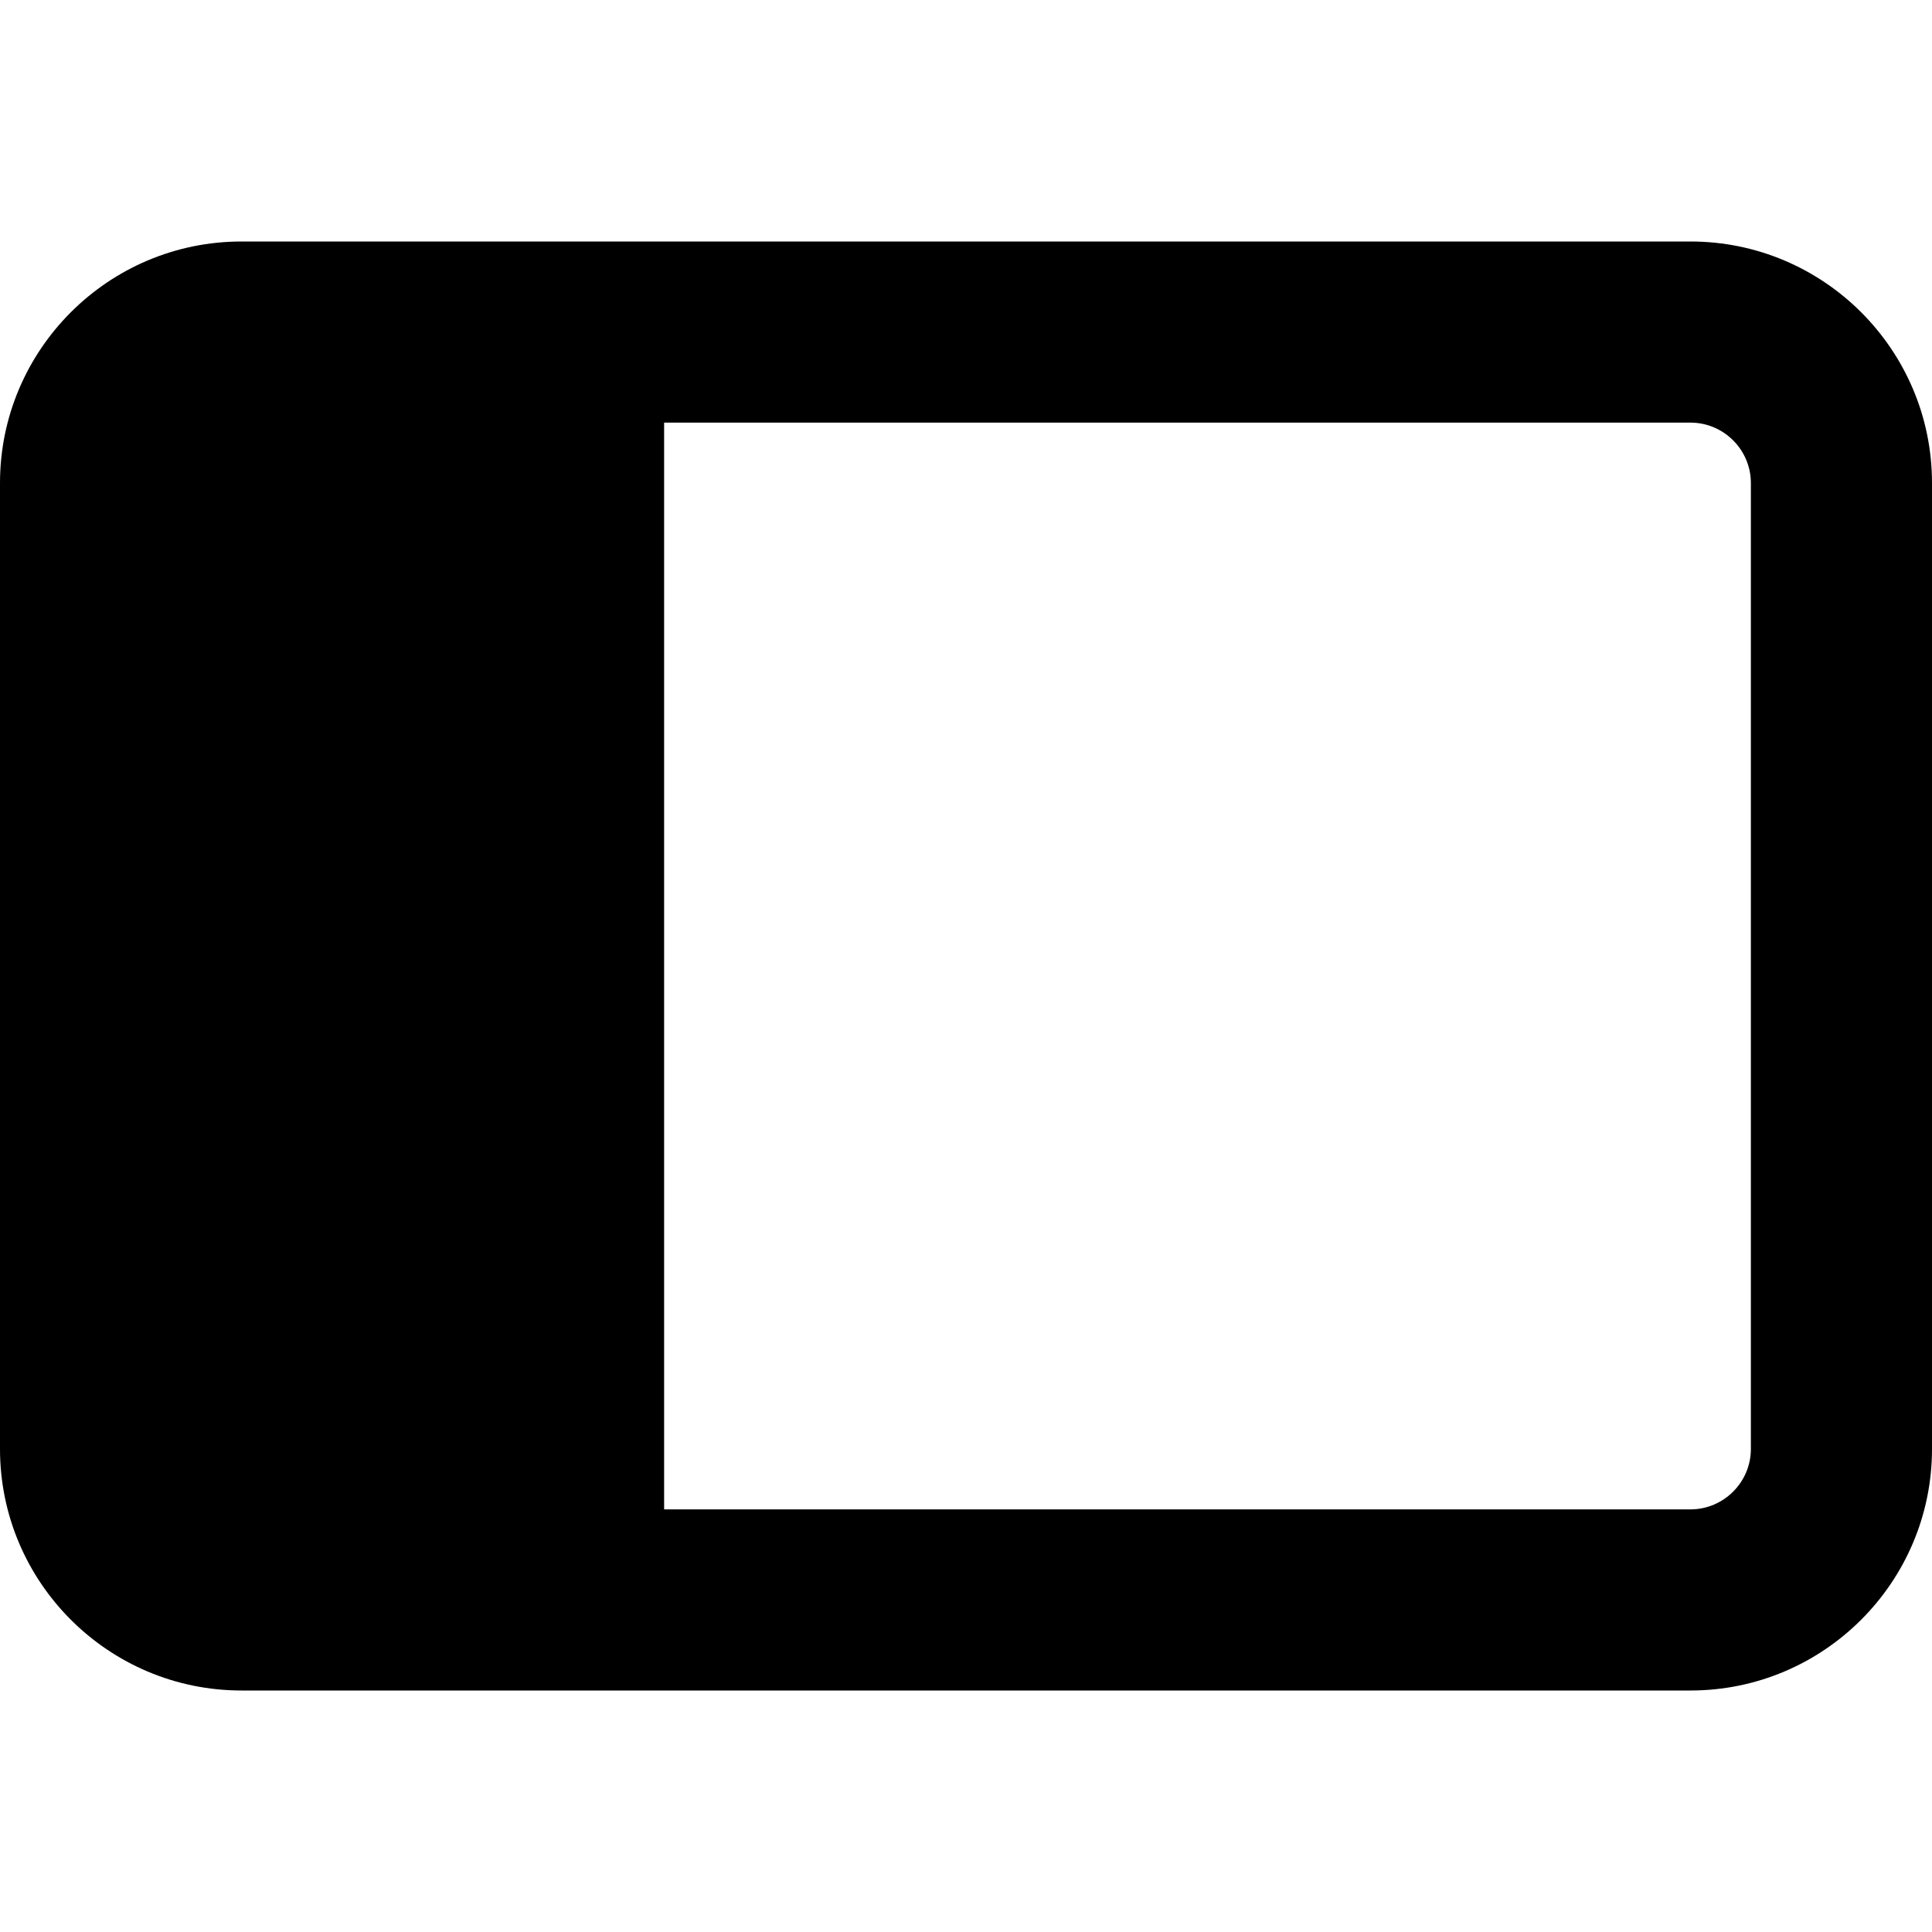
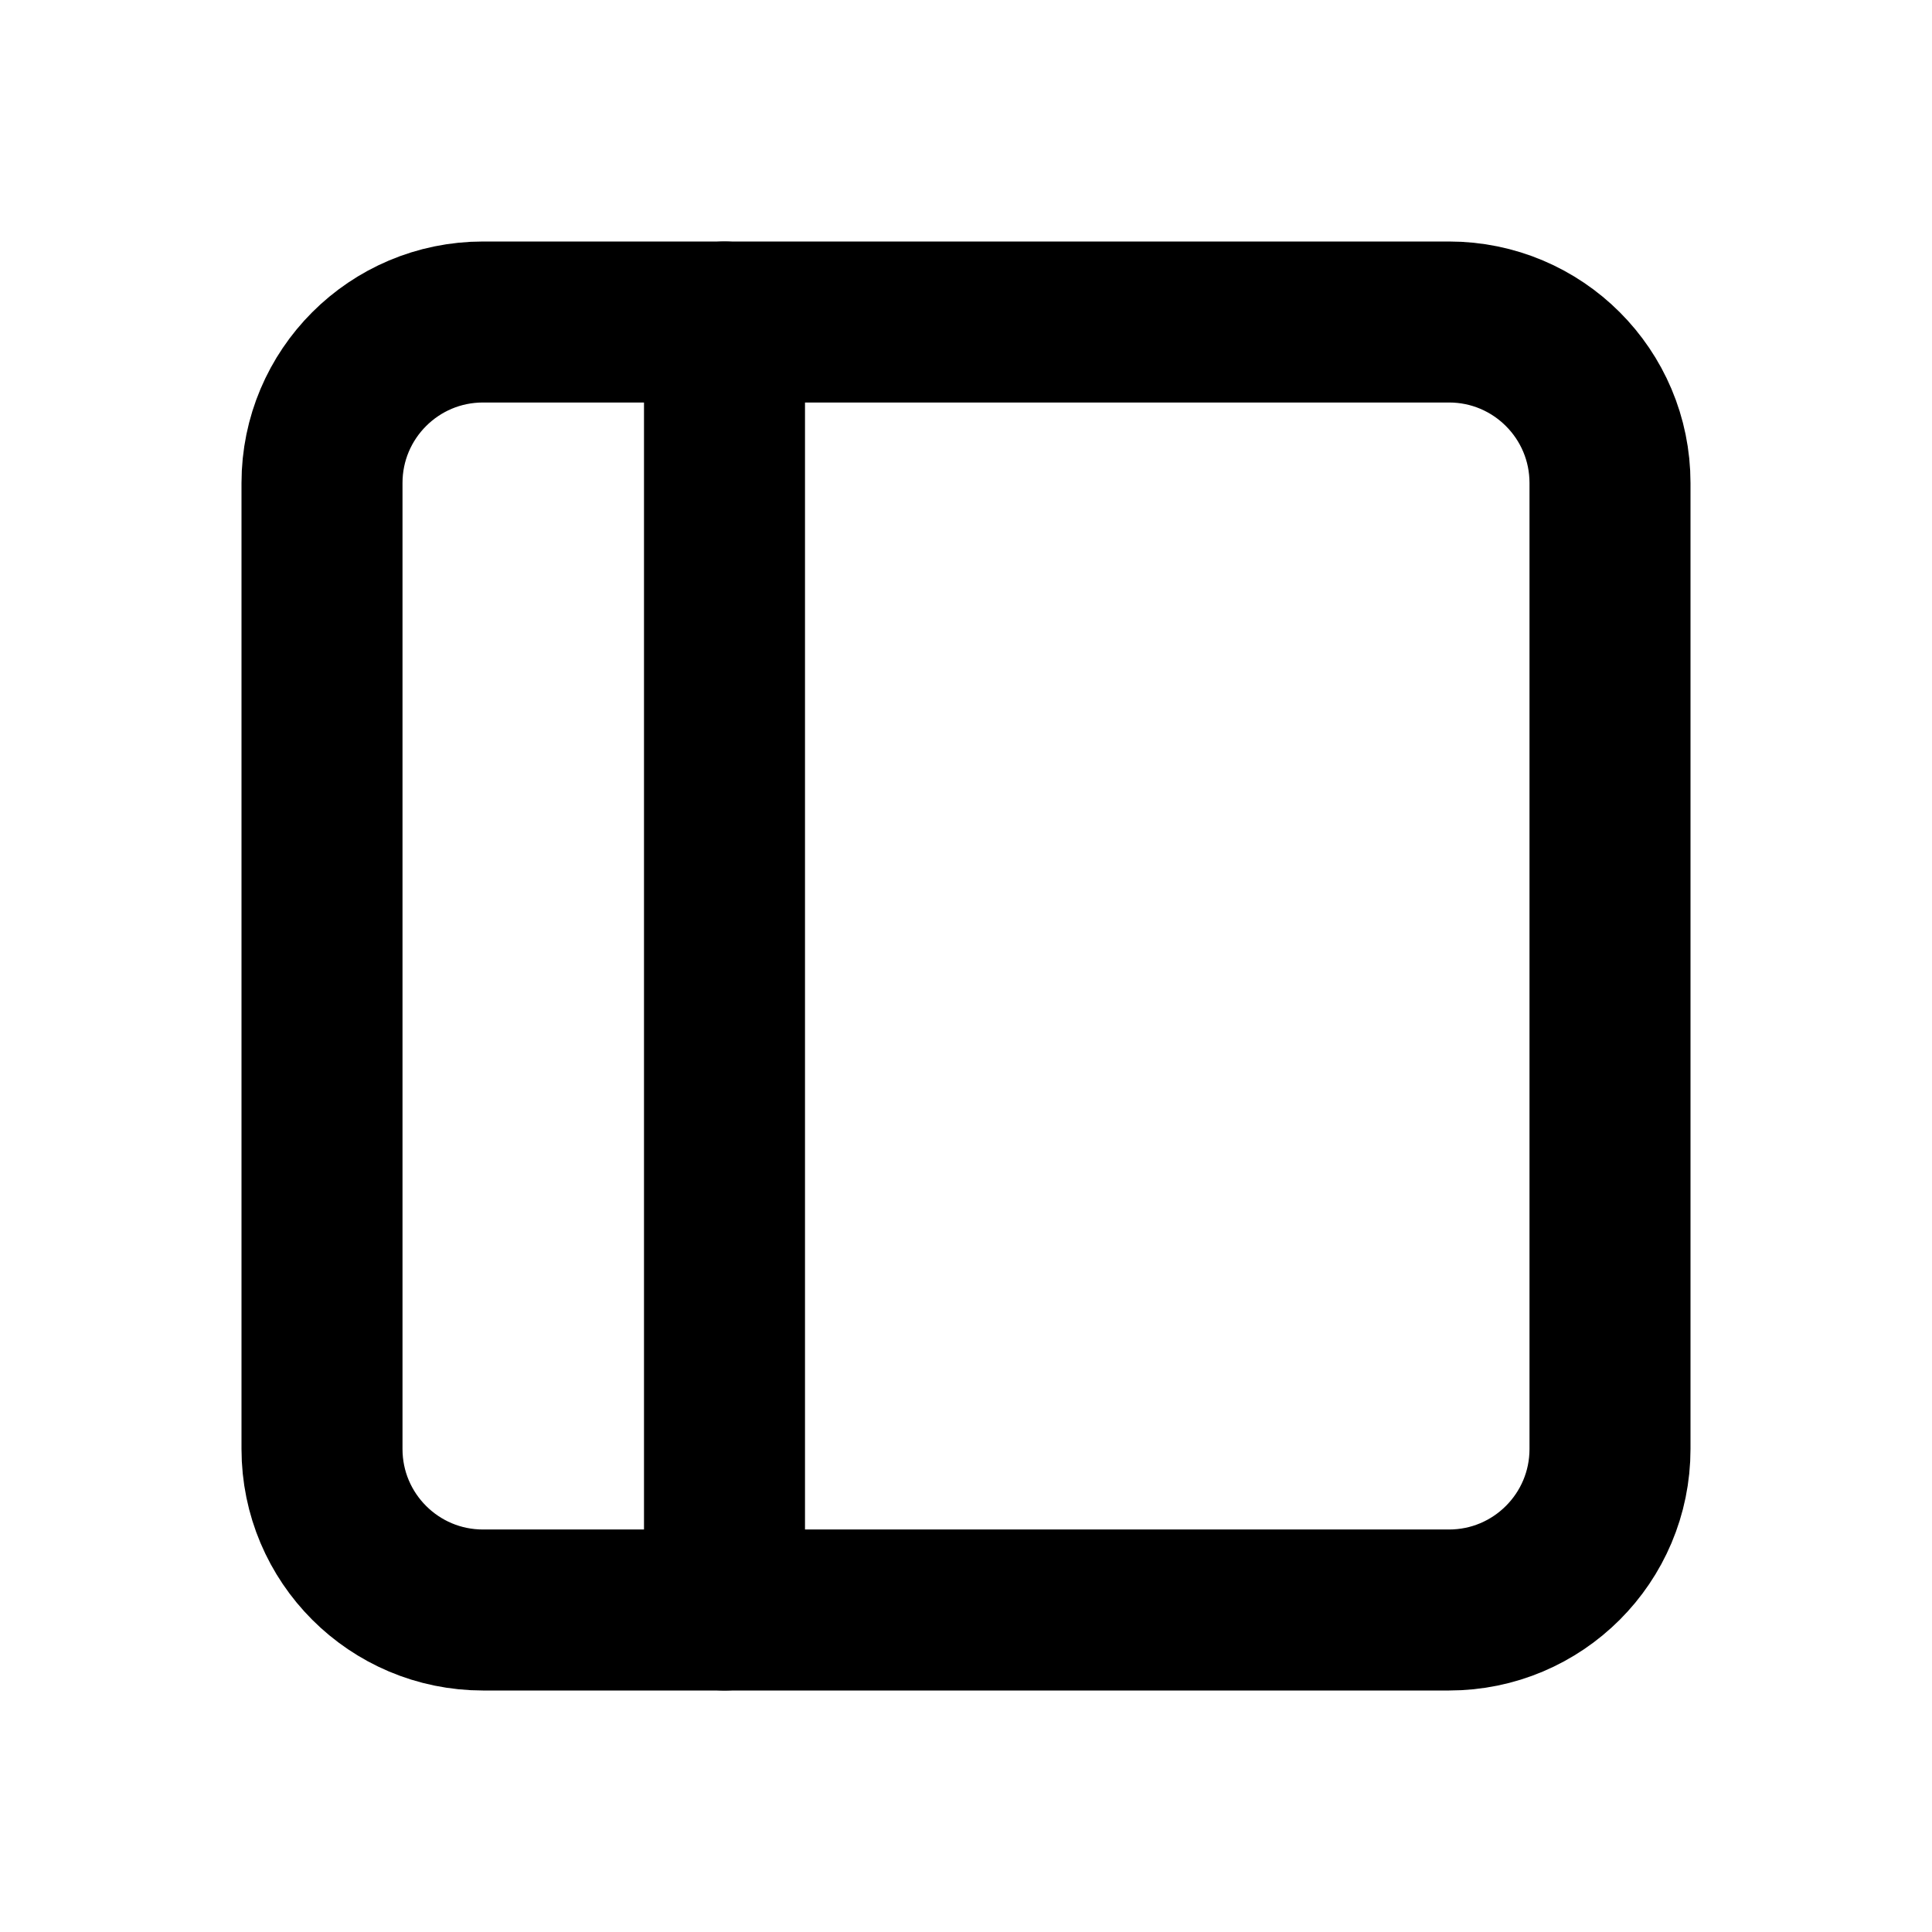
- <svg xmlns="http://www.w3.org/2000/svg" viewBox="0 0 512 512" class="vibby-rail-toggle">
-   <path fill="currentColor" d="M64 64C28.7 64 0 92.7 0 128V384c0 35.3 28.7 64 64 64H448c35.3 0 64-28.7 64-64V128c0-35.3-28.7-64-64-64H64zM176 112H448c8.8 0 16 7.2 16 16V384c0 8.8-7.2 16-16 16H176V112z" />
+ <svg xmlns="http://www.w3.org/2000/svg" viewBox="0 0 24 24" class="icon-tabler vibby-rail-toggle" fill="none" stroke="currentColor" stroke-width="2" stroke-linecap="round" stroke-linejoin="round">
+   <path d="M4 4m0 2a2 2 0 0 1 2 -2h12a2 2 0 0 1 2 2v12a2 2 0 0 1 -2 2h-12a2 2 0 0 1 -2 -2z" />
+   <path d="M9 4l0 16" />
</svg>
